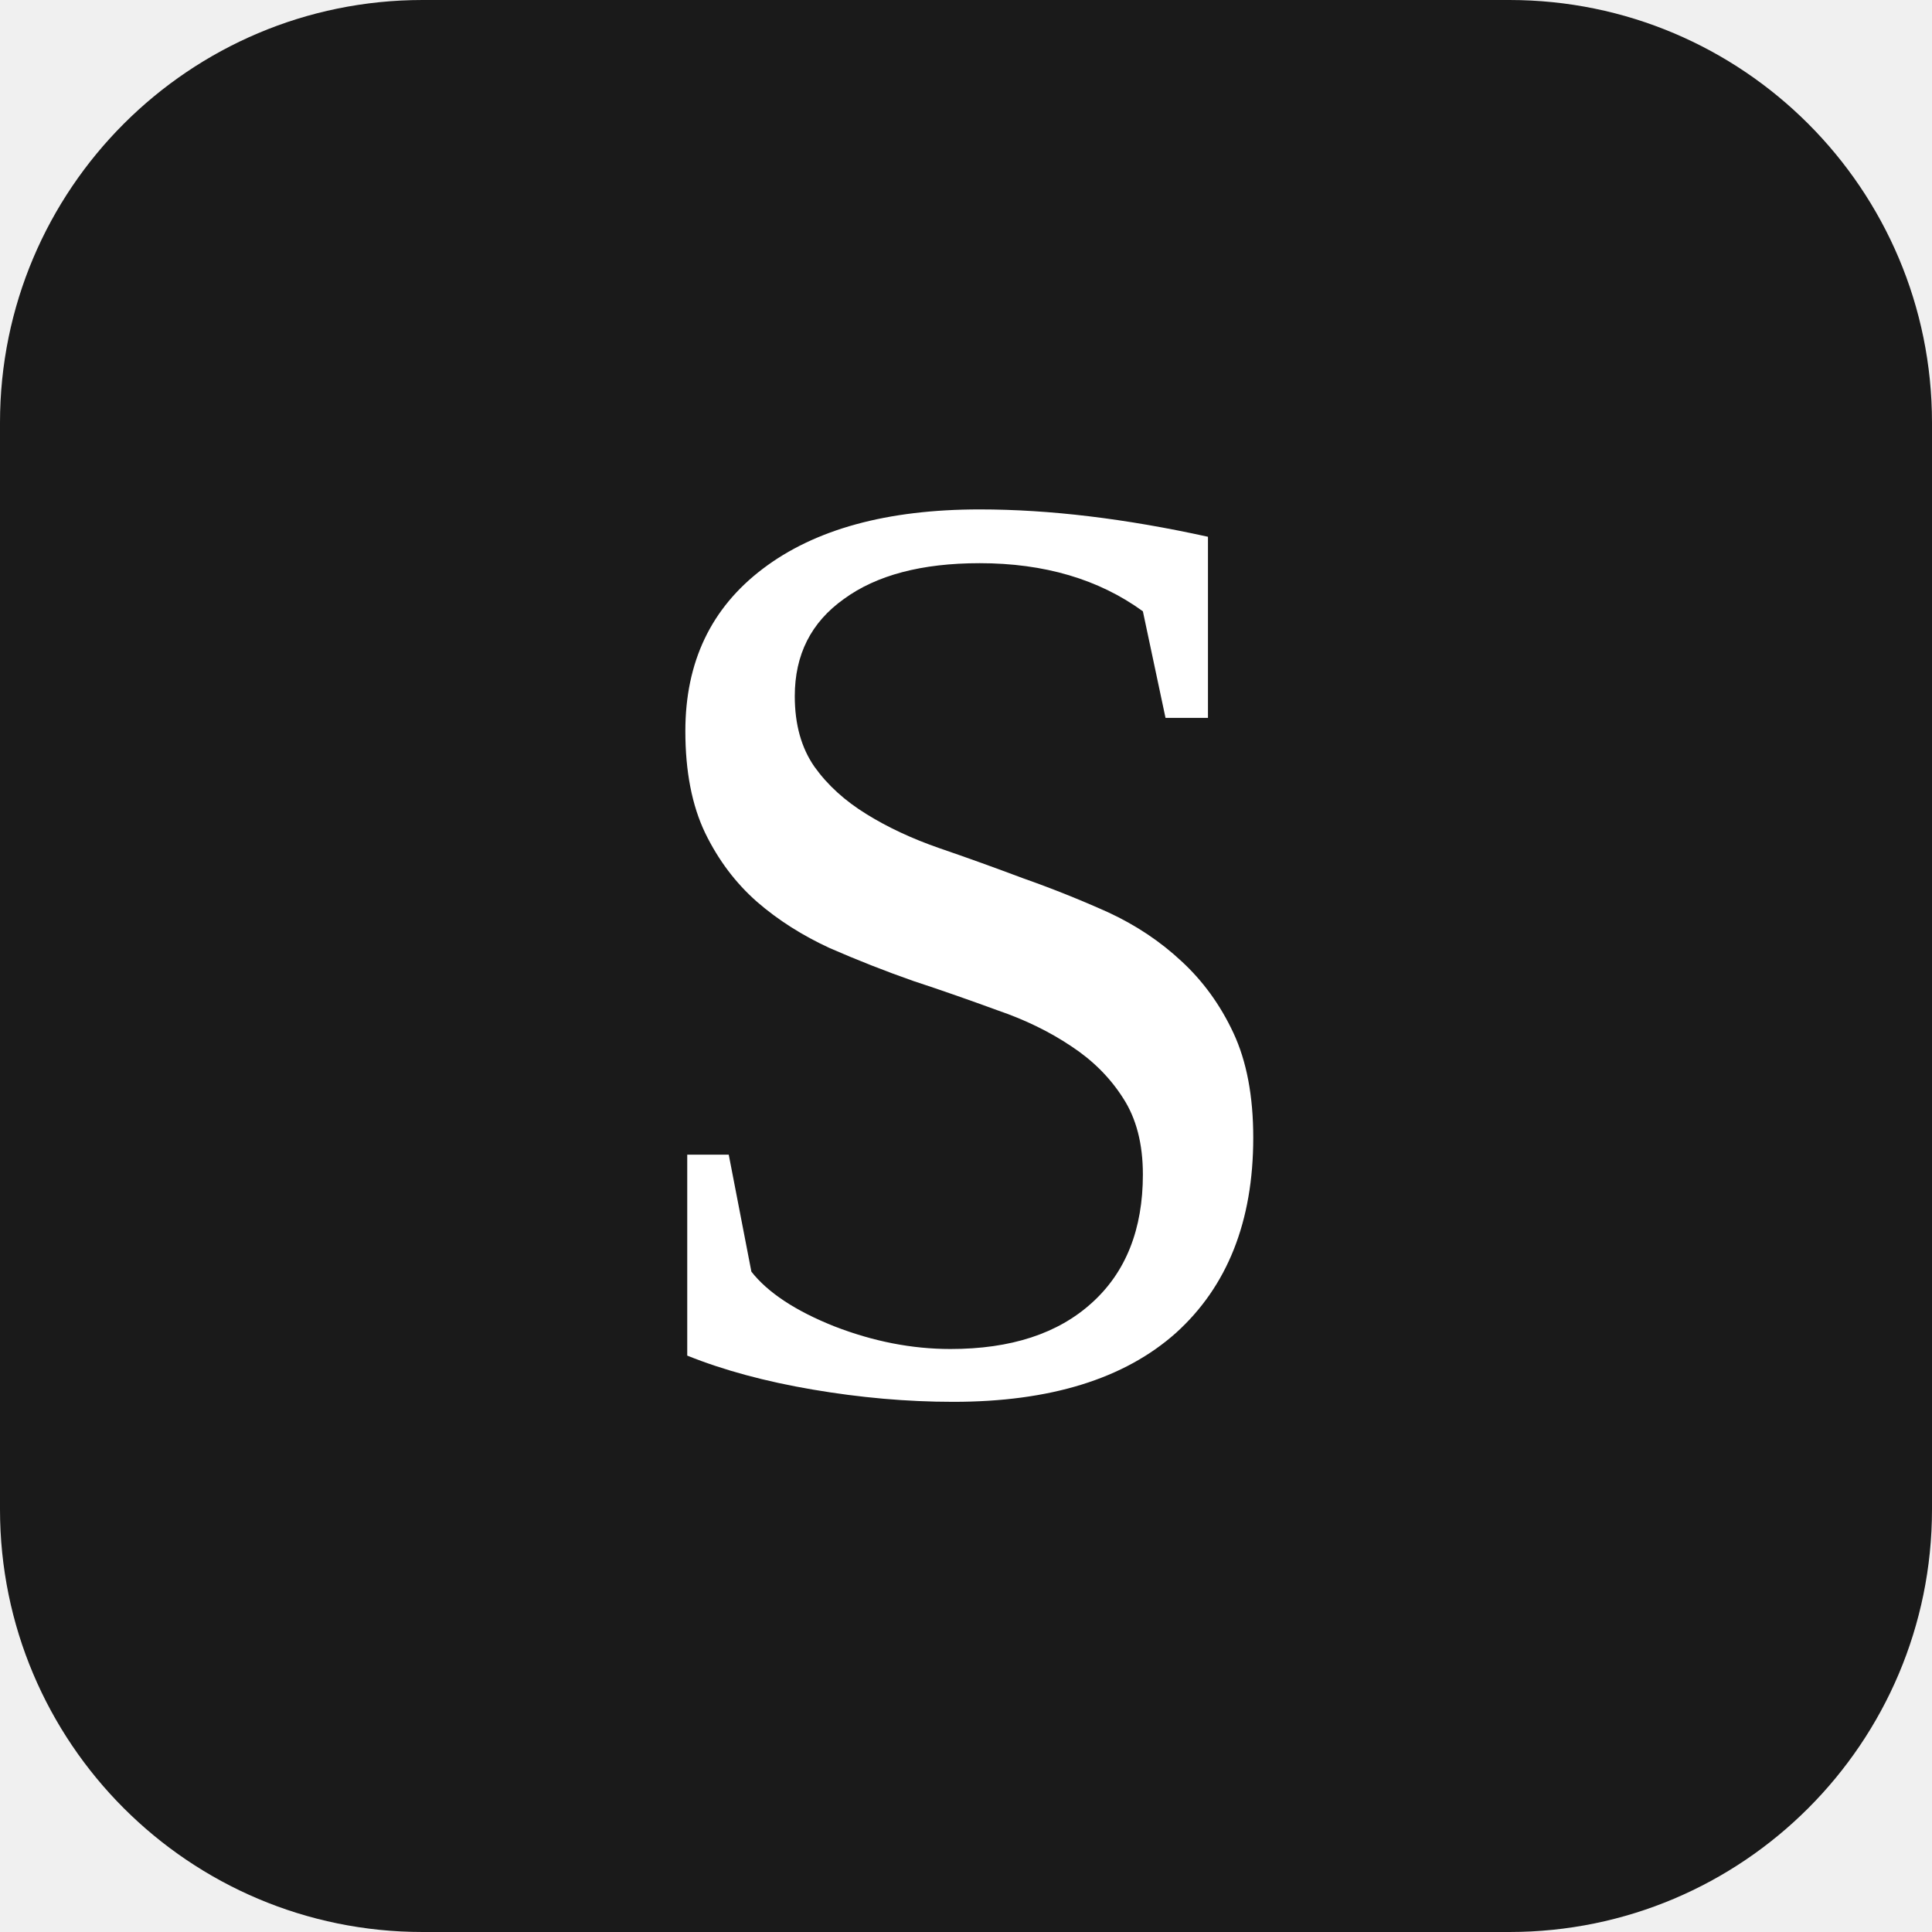
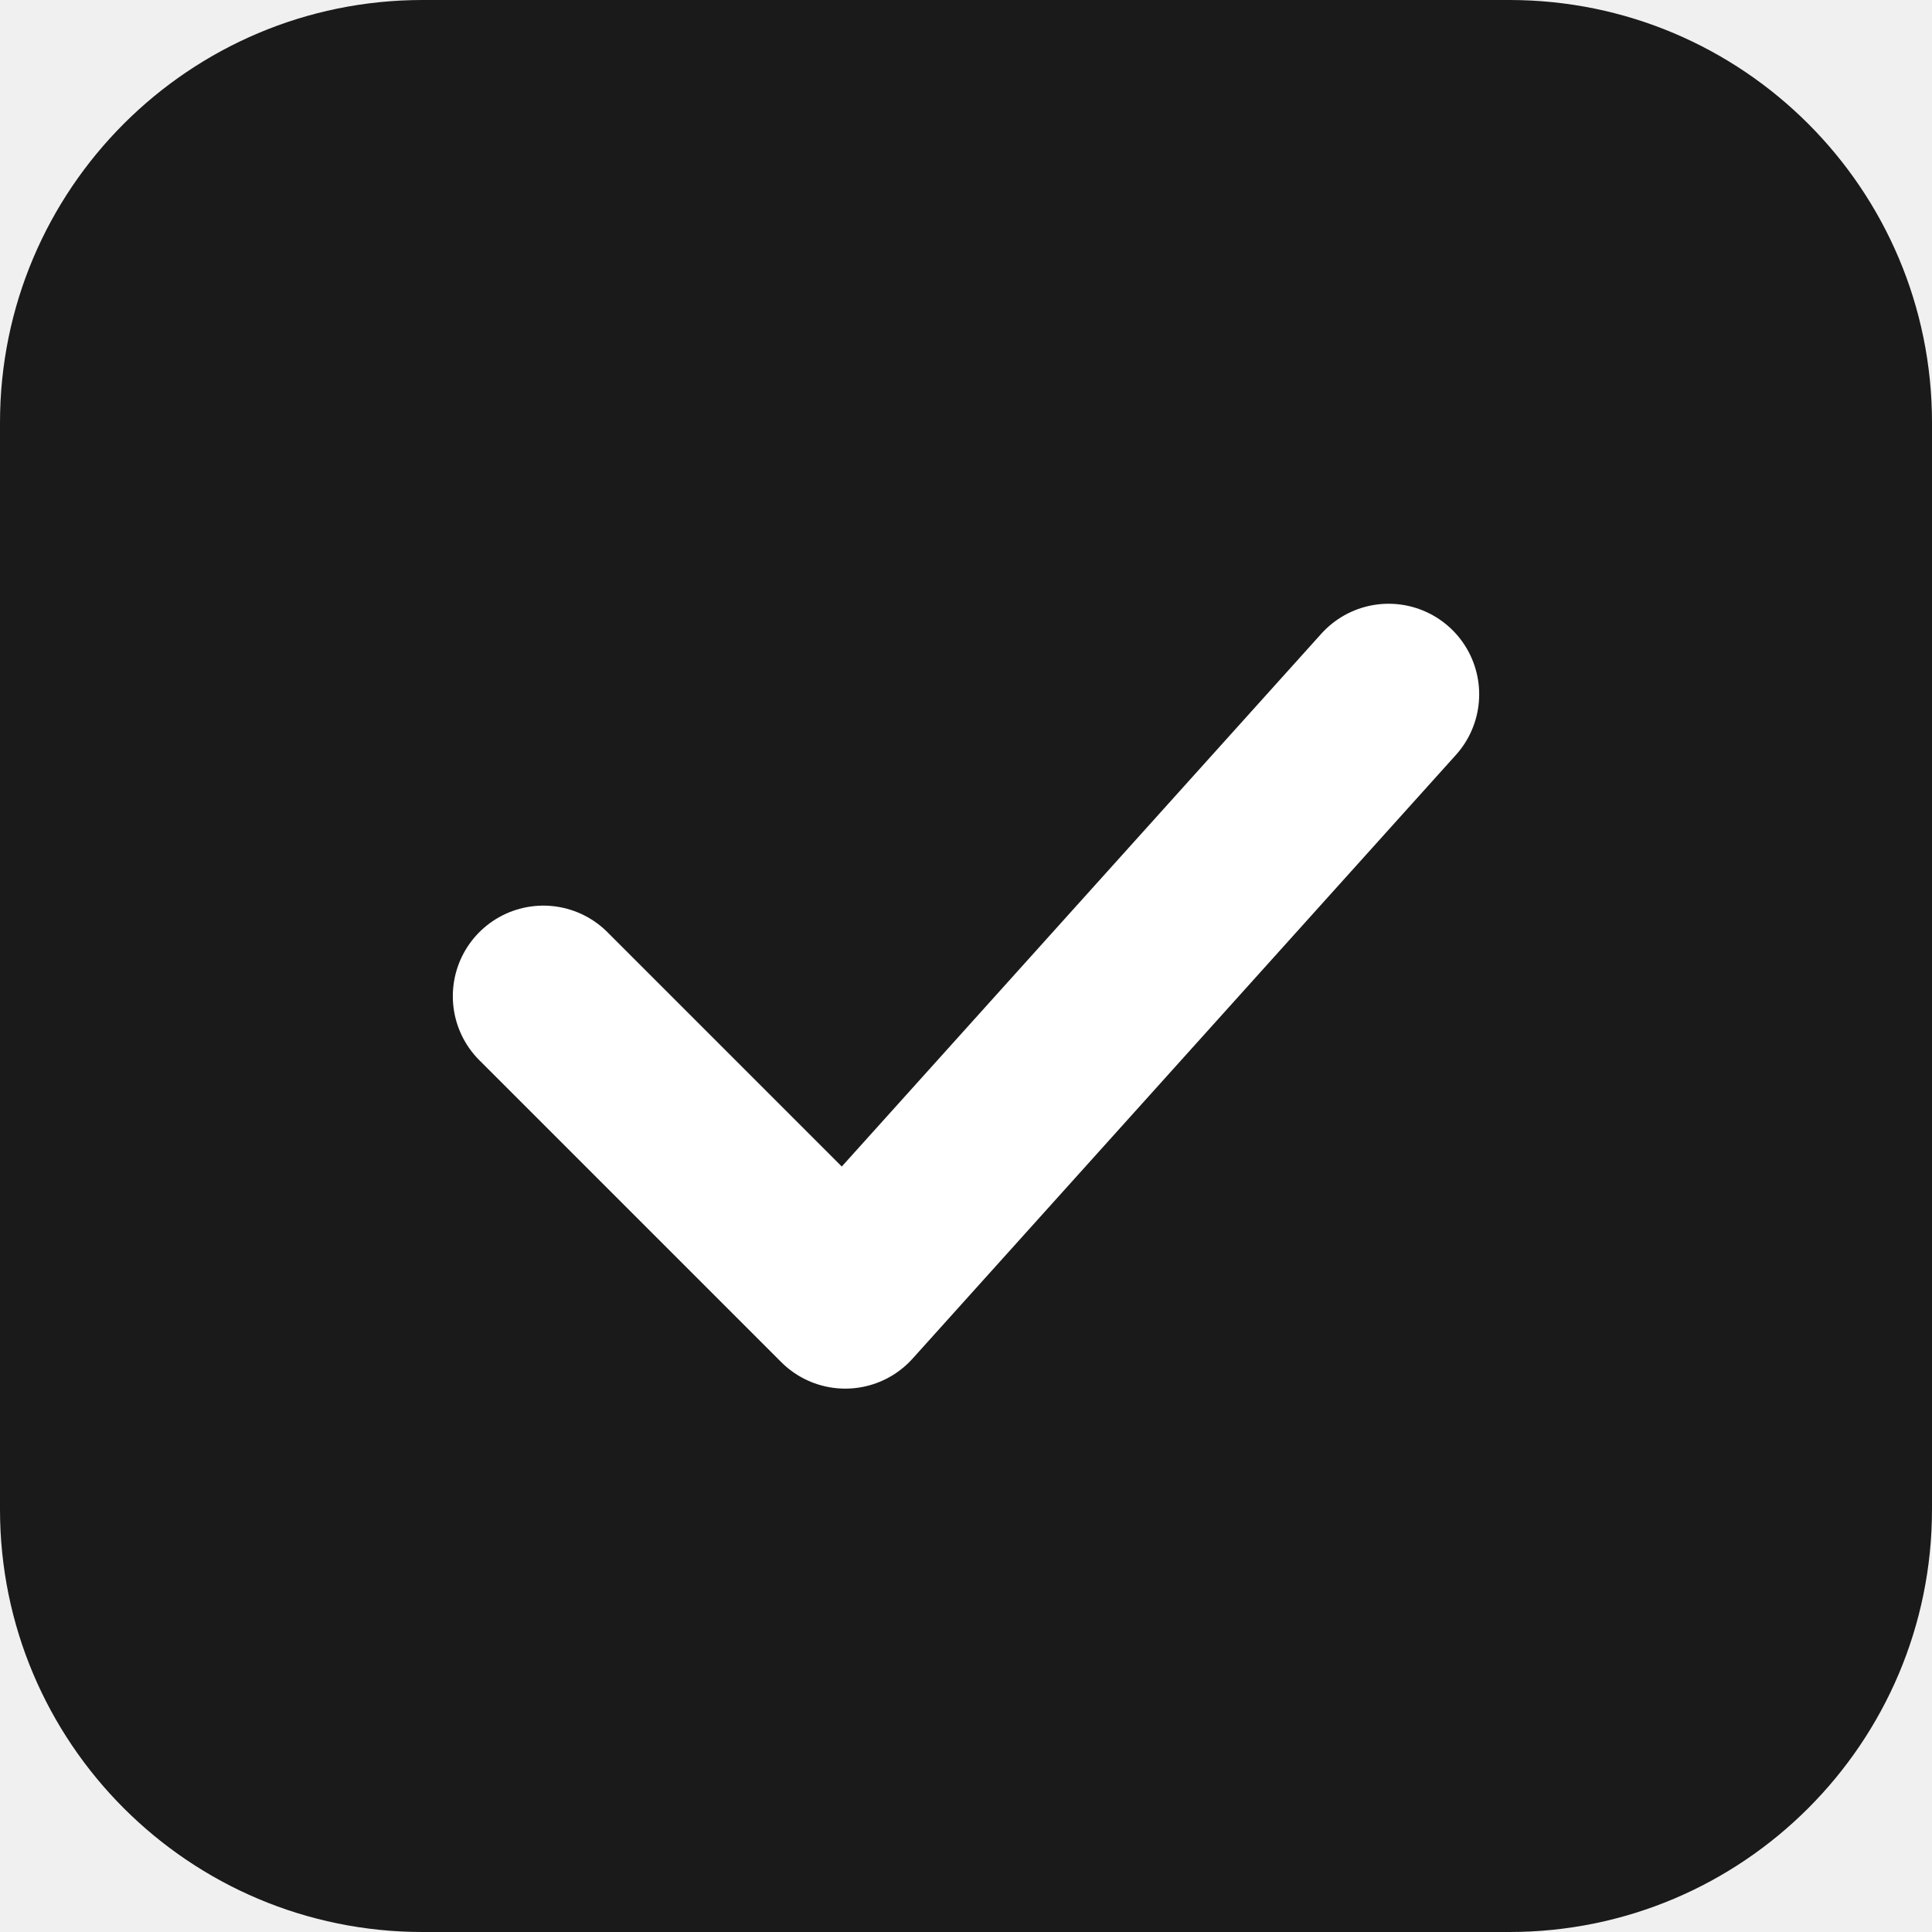
<svg xmlns="http://www.w3.org/2000/svg" viewBox="0 0 32 32" width="32" height="32">
  <rect width="32" height="32" rx="7" fill="#1A1A1A" />
-   <text x="16" y="23" font-family="Georgia, 'Times New Roman', serif" font-size="22" font-weight="400" fill="#FFFFFF" text-anchor="middle" dominant-baseline="auto">S</text>
+   <path d="M9 16.5L14 21.5L23 11.5" fill="none" stroke="#FFFFFF" stroke-width="3" stroke-linecap="round" stroke-linejoin="round" />
</svg>
